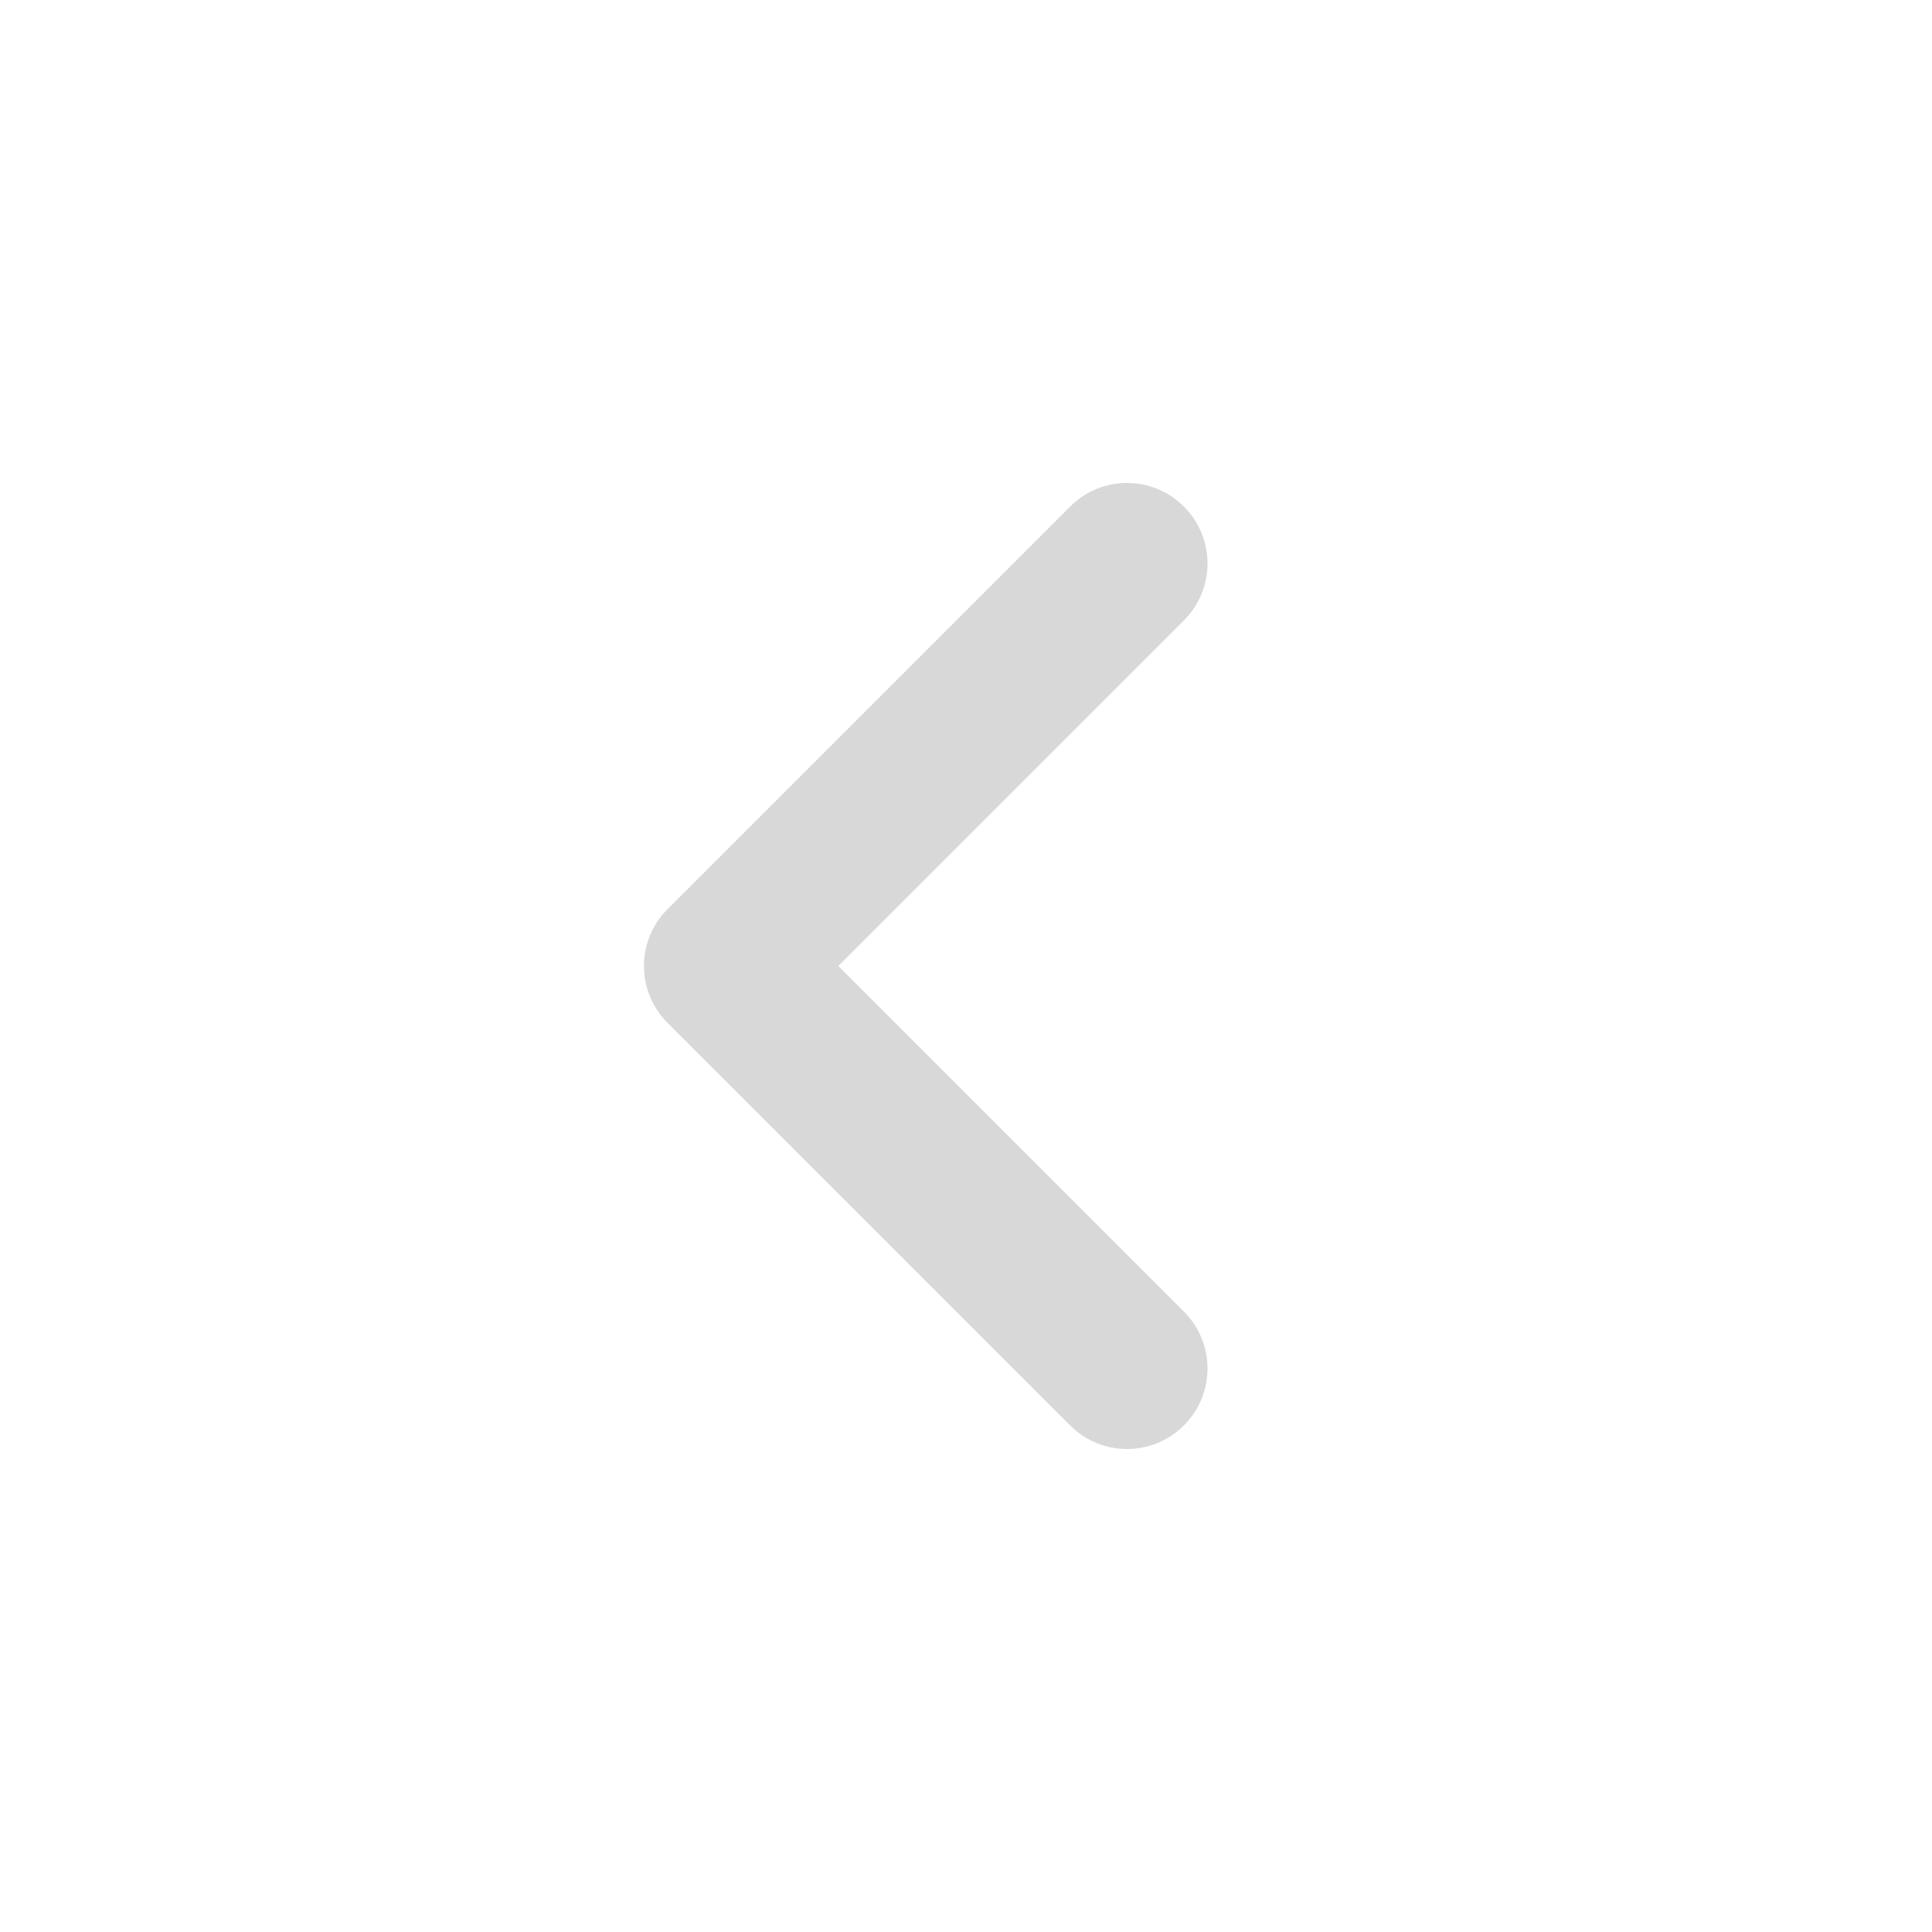
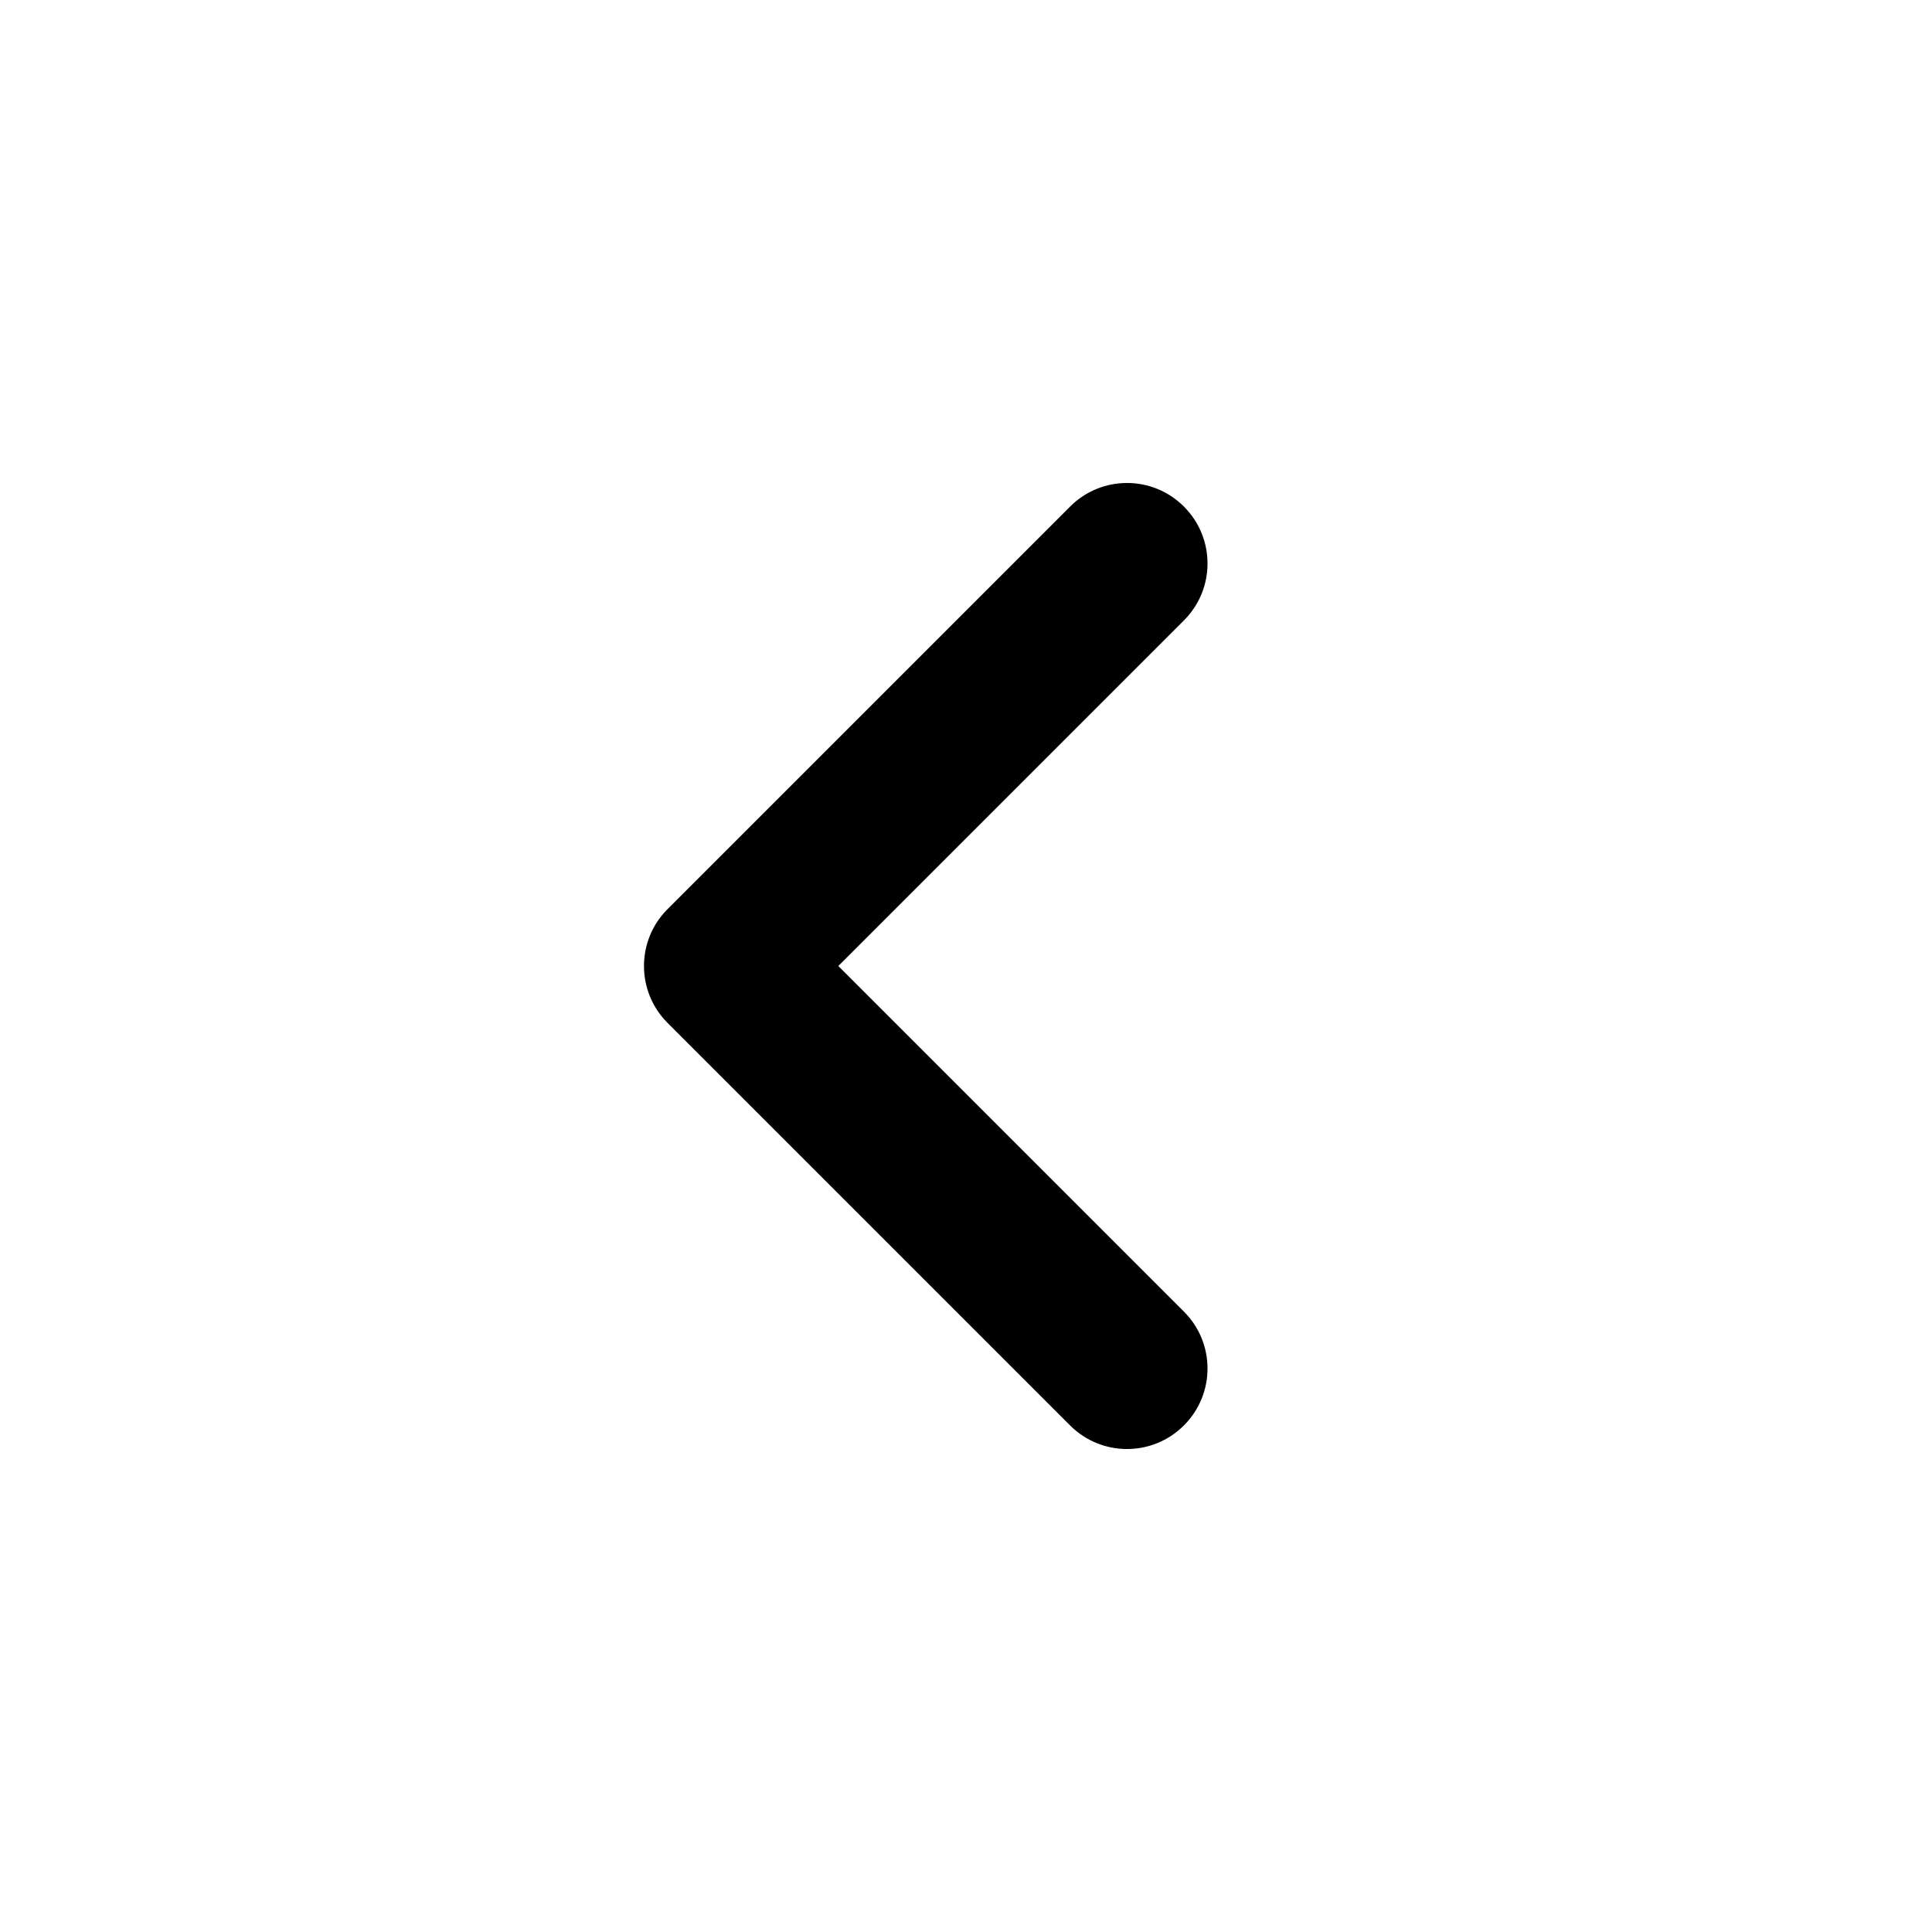
- <svg xmlns="http://www.w3.org/2000/svg" width="24" height="24" viewBox="0 0 24 24" fill="none">
+ <svg xmlns="http://www.w3.org/2000/svg" width="24" height="24" viewBox="0 0 24 24">
  <g id="ic_caretleft">
-     <path id="Icon" fill-rule="evenodd" clip-rule="evenodd" d="M14.707 6.293C15.098 6.683 15.098 7.317 14.707 7.707L10.414 12L14.707 16.293C15.098 16.683 15.098 17.317 14.707 17.707C14.317 18.098 13.683 18.098 13.293 17.707L8.293 12.707C7.902 12.317 7.902 11.683 8.293 11.293L13.293 6.293C13.683 5.902 14.317 5.902 14.707 6.293Z" fill="#D8D8D8" />
+     <path id="Icon" fill-rule="evenodd" clip-rule="evenodd" d="M14.707 6.293C15.098 6.683 15.098 7.317 14.707 7.707L10.414 12L14.707 16.293C15.098 16.683 15.098 17.317 14.707 17.707C14.317 18.098 13.683 18.098 13.293 17.707L8.293 12.707C7.902 12.317 7.902 11.683 8.293 11.293L13.293 6.293C13.683 5.902 14.317 5.902 14.707 6.293Z" />
  </g>
</svg>
